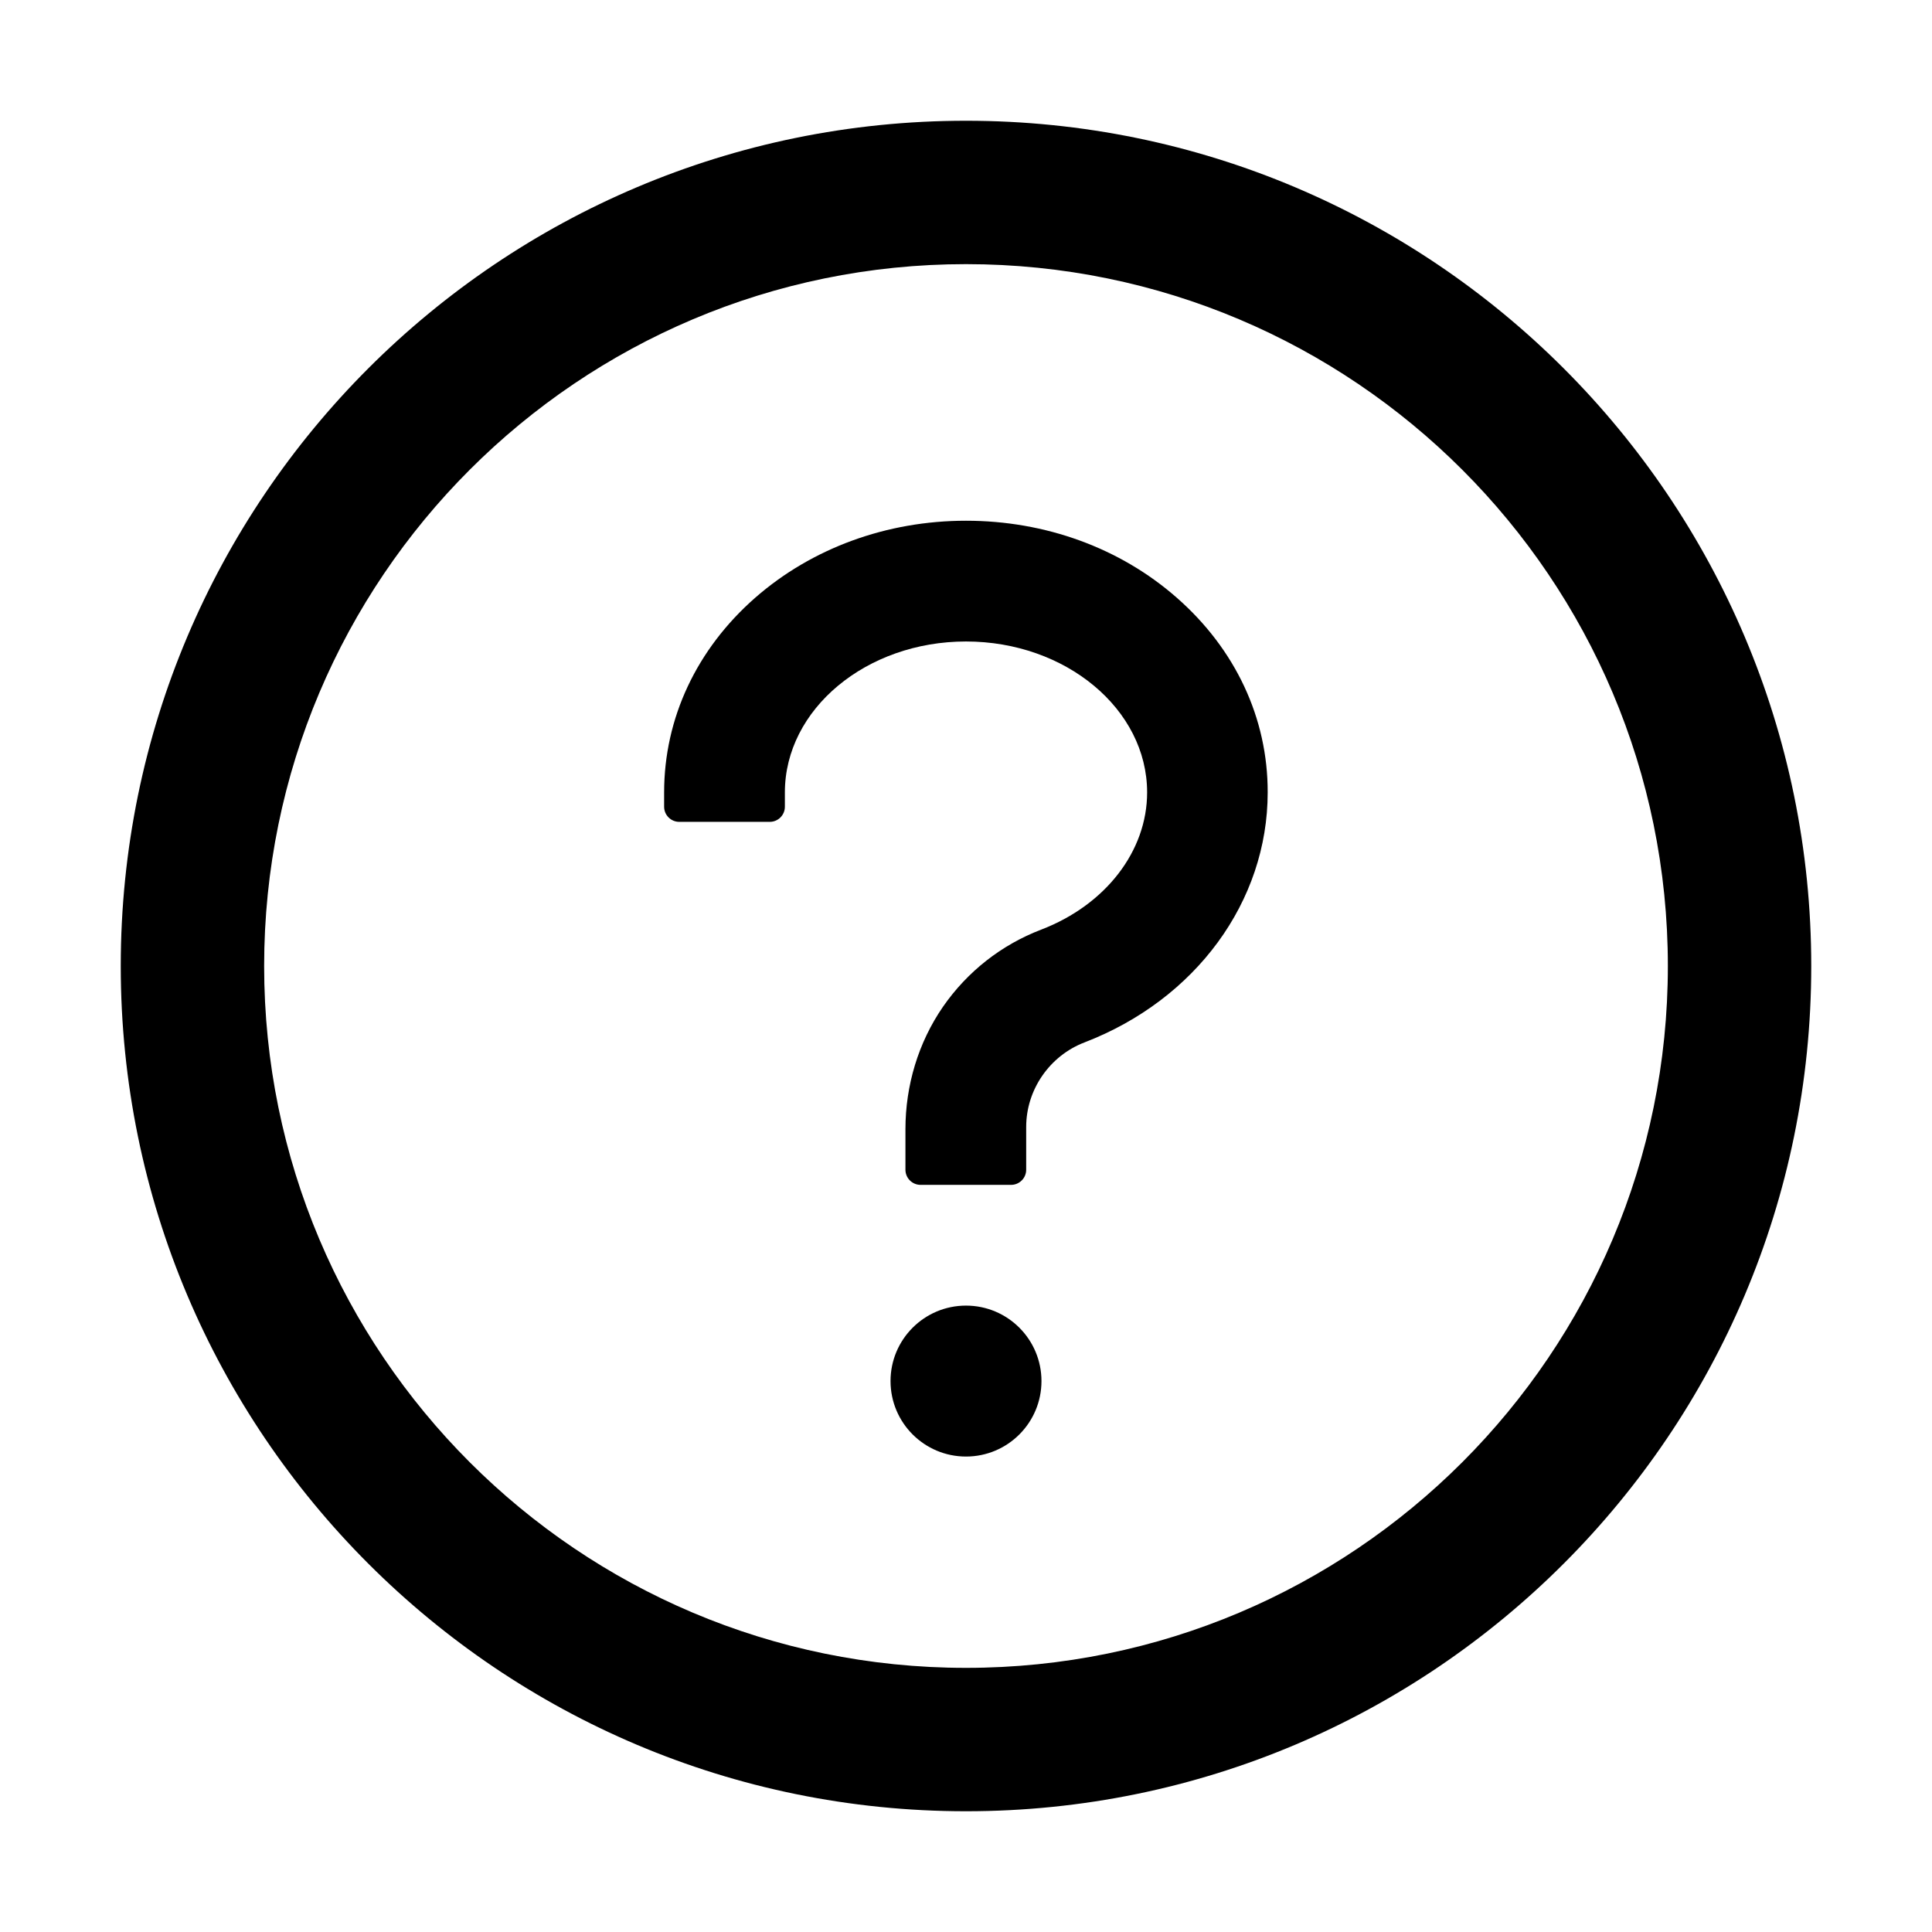
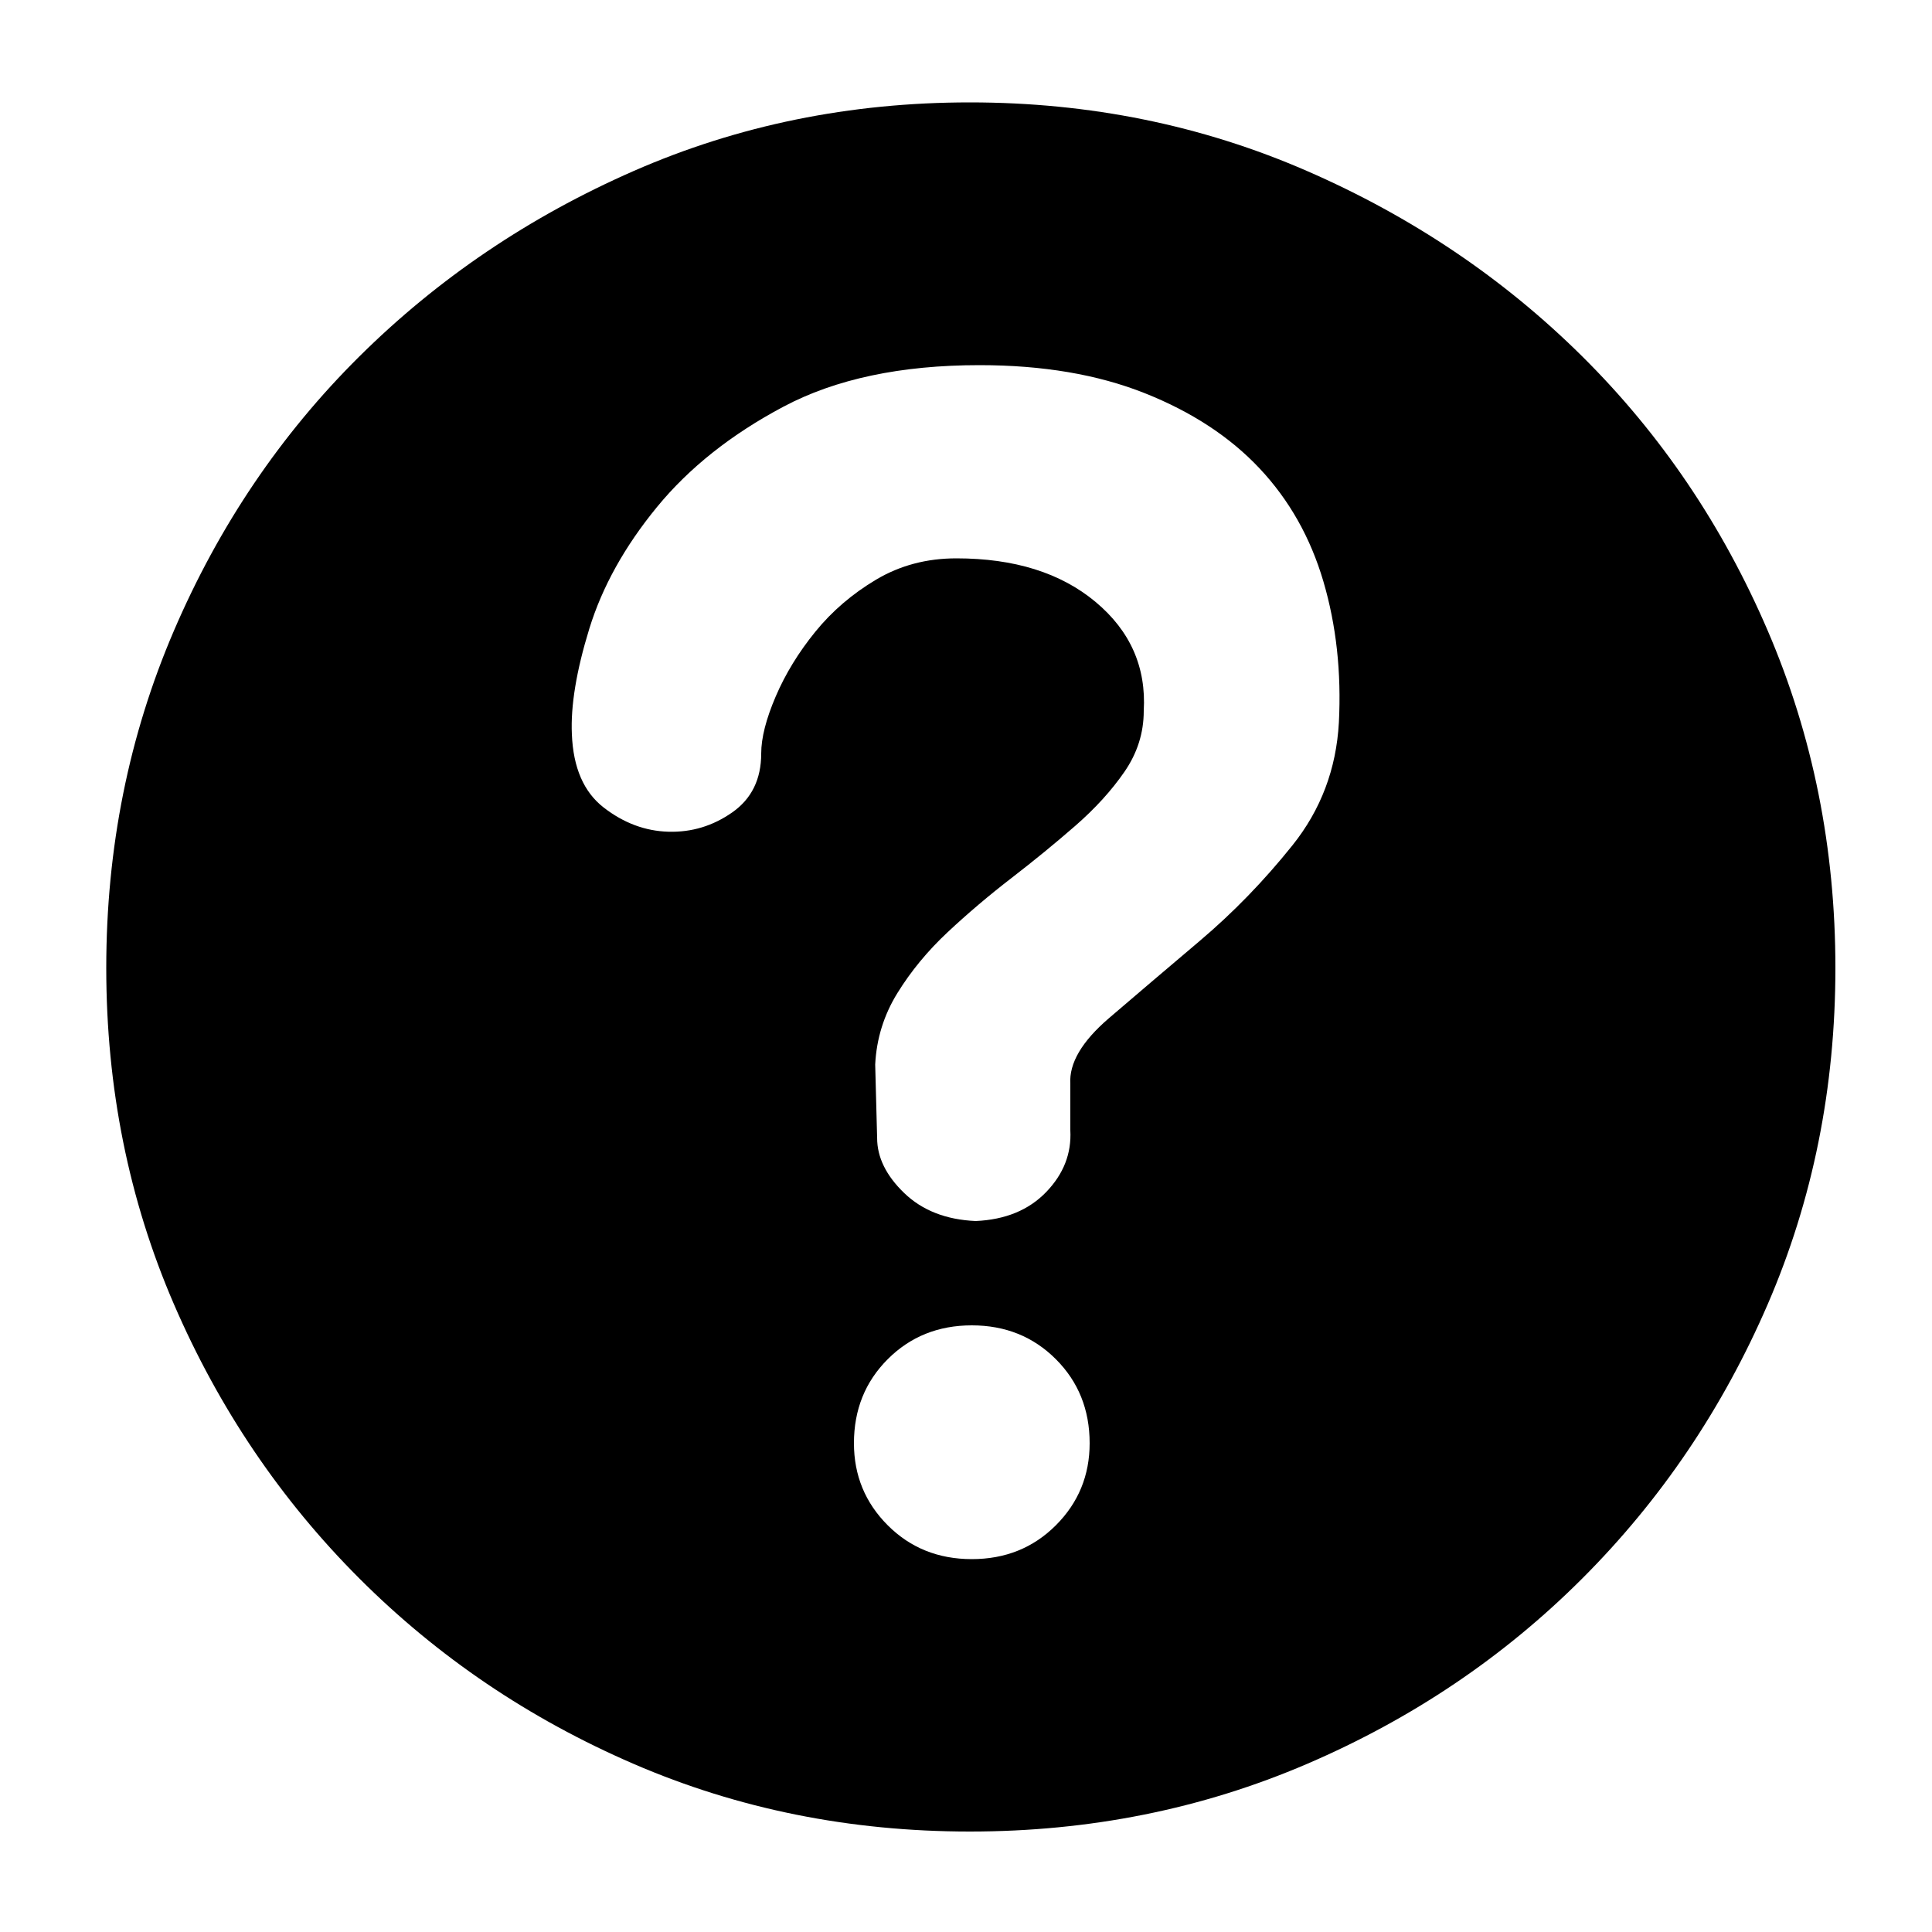
- <svg xmlns="http://www.w3.org/2000/svg" t="1666654582256" viewBox="0 0 1024 1024" version="1.1" p-id="2535">
-   <path d="M512 64C264.6 64 64 264.6 64 512s200.6 448 448 448 448-200.6 448-448S759.4 64 512 64z m0 820c-205.4 0-372-166.6-372-372s166.6-372 372-372 372 166.6 372 372-166.6 372-372 372z" p-id="2536" />
-   <path d="M623.6 316.7C593.6 290.4 554 276 512 276s-81.6 14.5-111.6 40.7C369.2 344 352 380.7 352 420v7.6c0 4.4 3.6 8 8 8h48c4.4 0 8-3.6 8-8V420c0-44.1 43.1-80 96-80s96 35.9 96 80c0 31.1-22 59.6-56.1 72.7-21.2 8.1-39.2 22.3-52.1 40.9-13.1 19-19.9 41.8-19.9 64.9V620c0 4.4 3.6 8 8 8h48c4.4 0 8-3.6 8-8v-22.7c0-19.7 12.4-37.7 30.9-44.8 59-22.7 97.1-74.7 97.1-132.5 0.1-39.3-17.1-76-48.3-103.3z" p-id="2537" />
-   <path d="M512 732m-40 0a40 40 0 1 0 80 0 40 40 0 1 0-80 0Z" p-id="2538" />
+ <svg xmlns="http://www.w3.org/2000/svg" t="1666670827475" viewBox="0 0 1024 1024" version="1.1" p-id="2647" fill="currentcolor">
+   <path d="M514.048 54.272q95.232 0 178.688 36.352t145.92 98.304 98.304 145.408 35.84 178.688-35.84 178.176-98.304 145.408-145.92 98.304-178.688 35.84-178.176-35.84-145.408-98.304-98.304-145.408-35.84-178.176 35.84-178.688 98.304-145.408 145.408-98.304 178.176-36.352zM515.072 826.368q26.624 0 44.544-17.92t17.92-43.52q0-26.624-17.92-44.544t-44.544-17.92-44.544 17.92-17.92 44.544q0 25.6 17.92 43.52t44.544 17.92zM567.296 574.464q-1.024-16.384 20.48-34.816t48.128-40.96 49.152-50.688 24.576-65.024q2.048-39.936-8.192-74.752t-33.792-59.904-60.928-39.936-87.552-14.848q-62.464 0-103.936 22.016t-67.072 53.248-35.84 64.512-9.216 55.808q1.024 26.624 16.896 38.912t34.304 12.8 33.792-10.24 15.36-31.232q0-12.288 7.68-30.208t20.992-34.304 32.256-27.648 42.496-11.264q46.08 0 73.728 23.04t25.6 57.856q0 17.408-10.24 32.256t-26.112 28.672-33.792 27.648-33.792 28.672-26.624 32.256-11.776 37.888l1.024 38.912q0 15.36 14.336 29.184t37.888 14.848q23.552-1.024 37.376-15.36t12.8-32.768l0-24.576z" p-id="2648" />
</svg>
